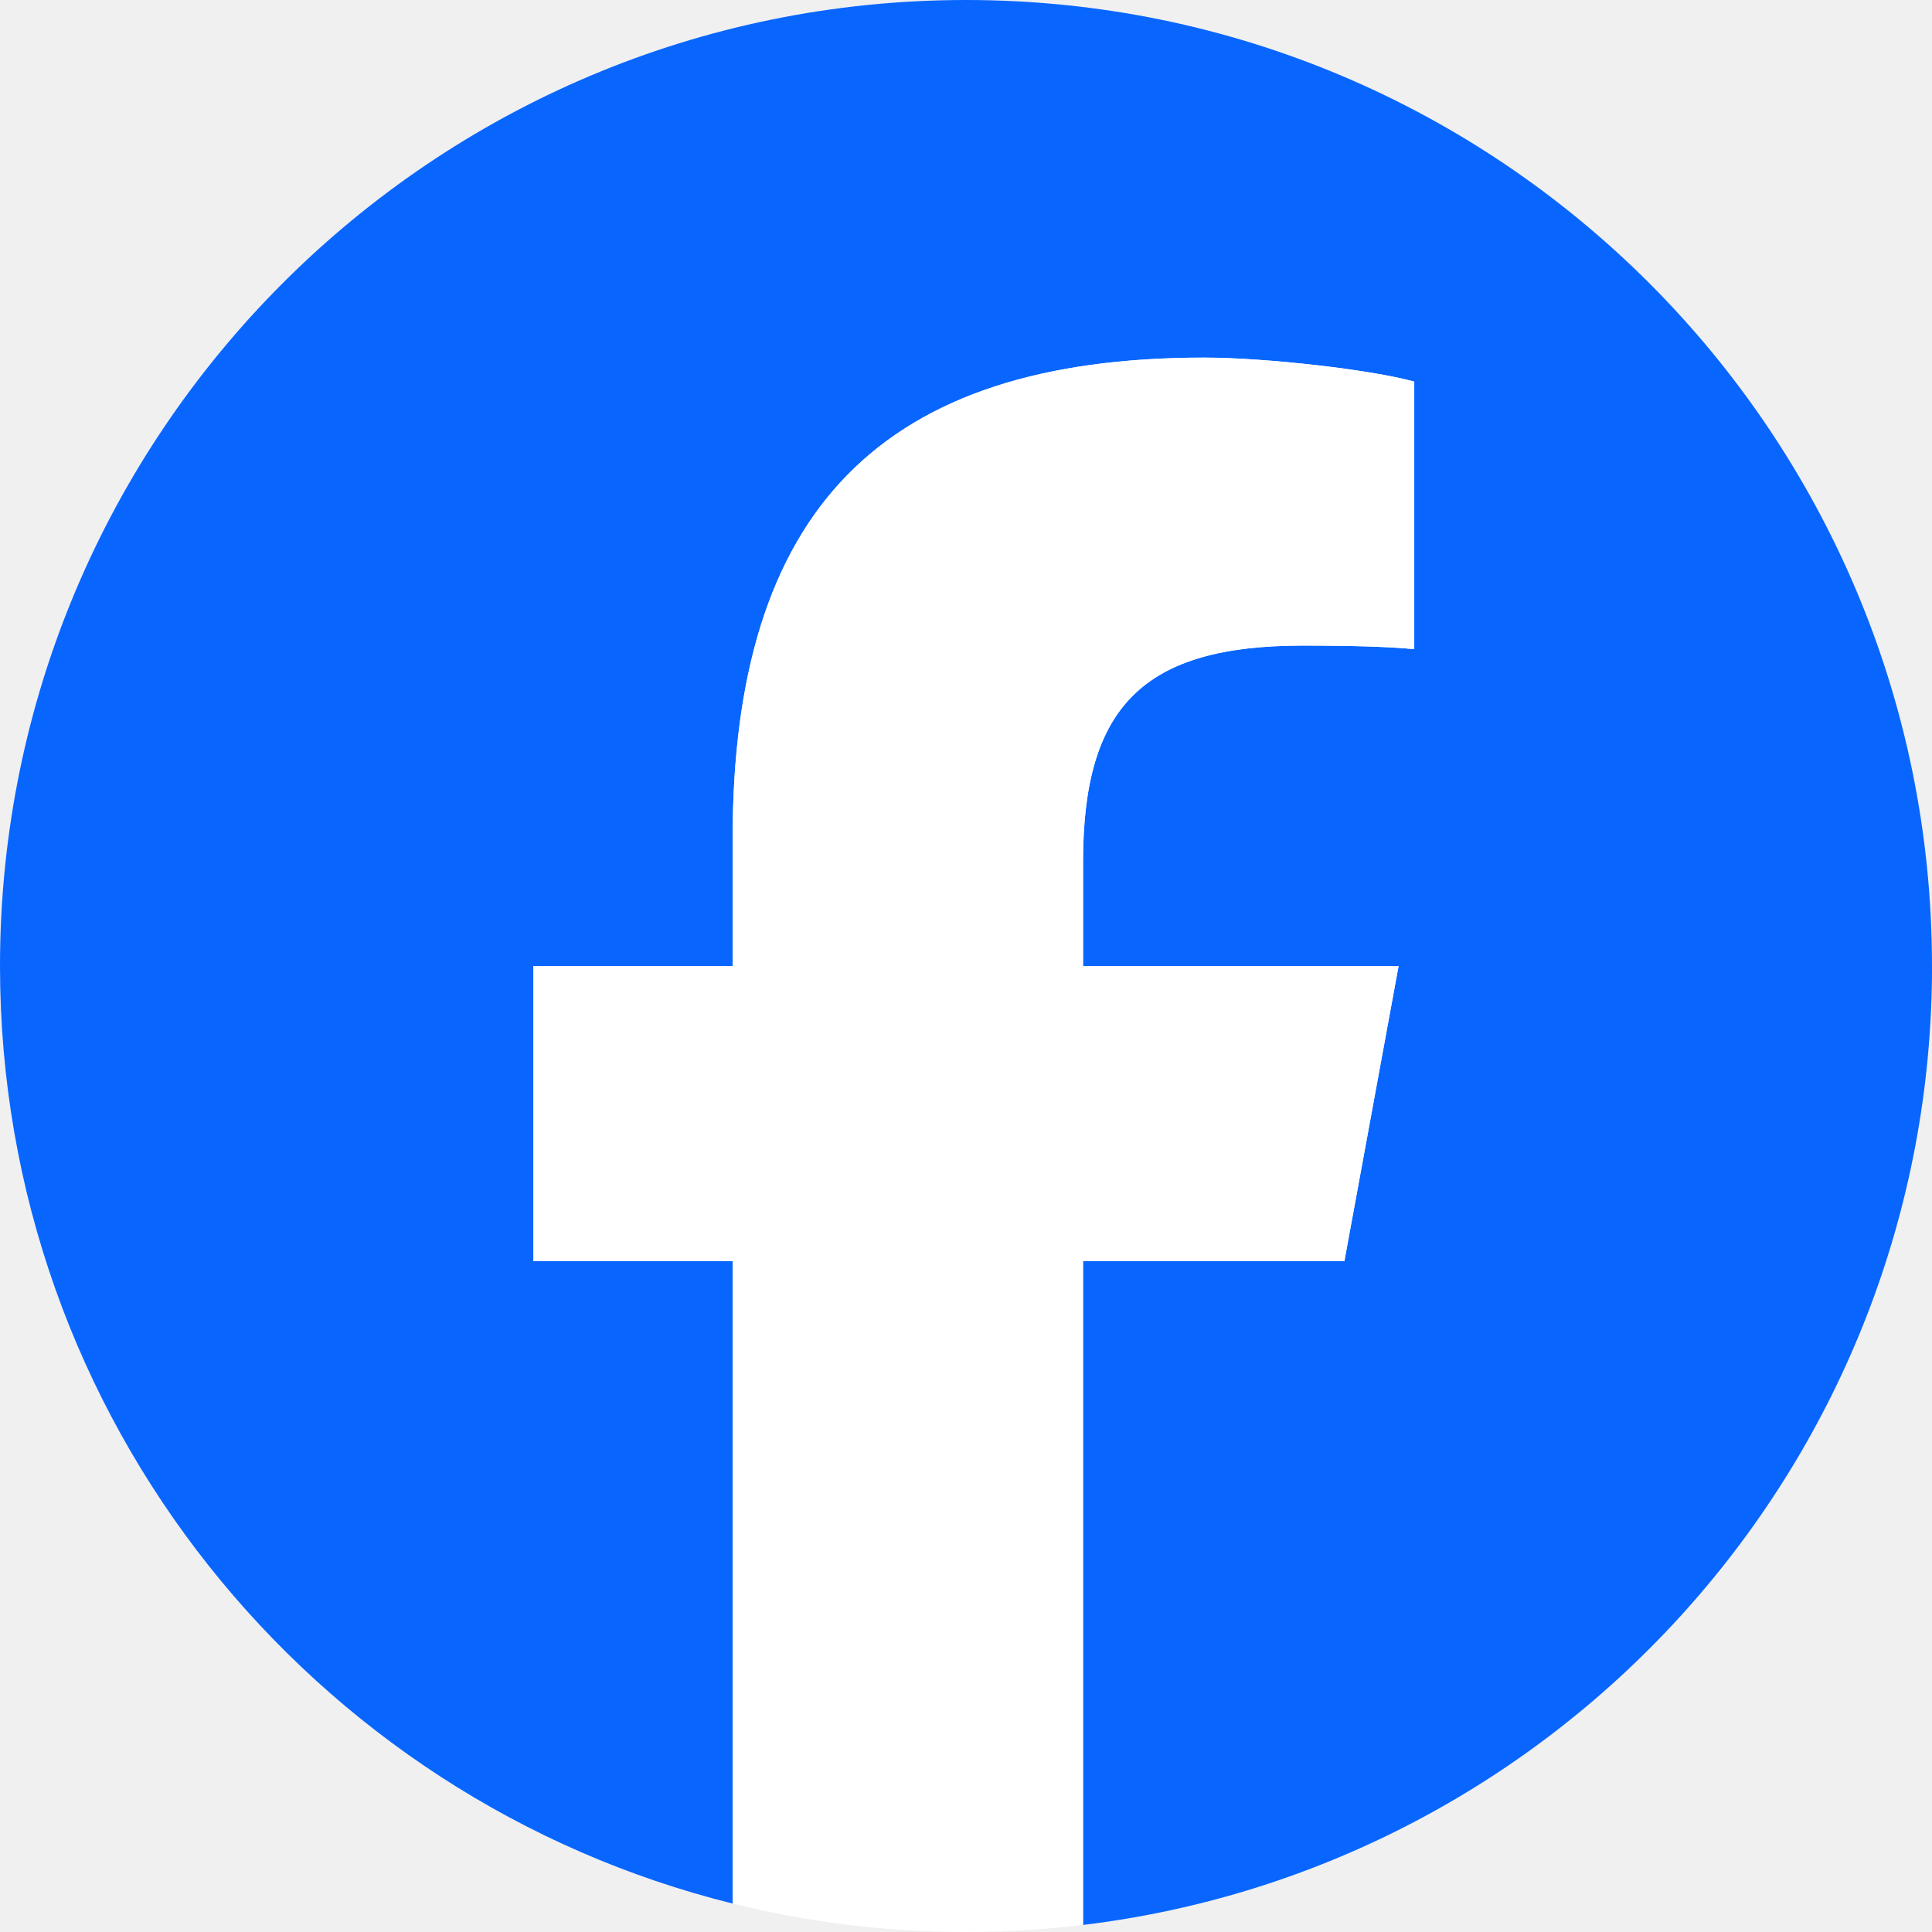
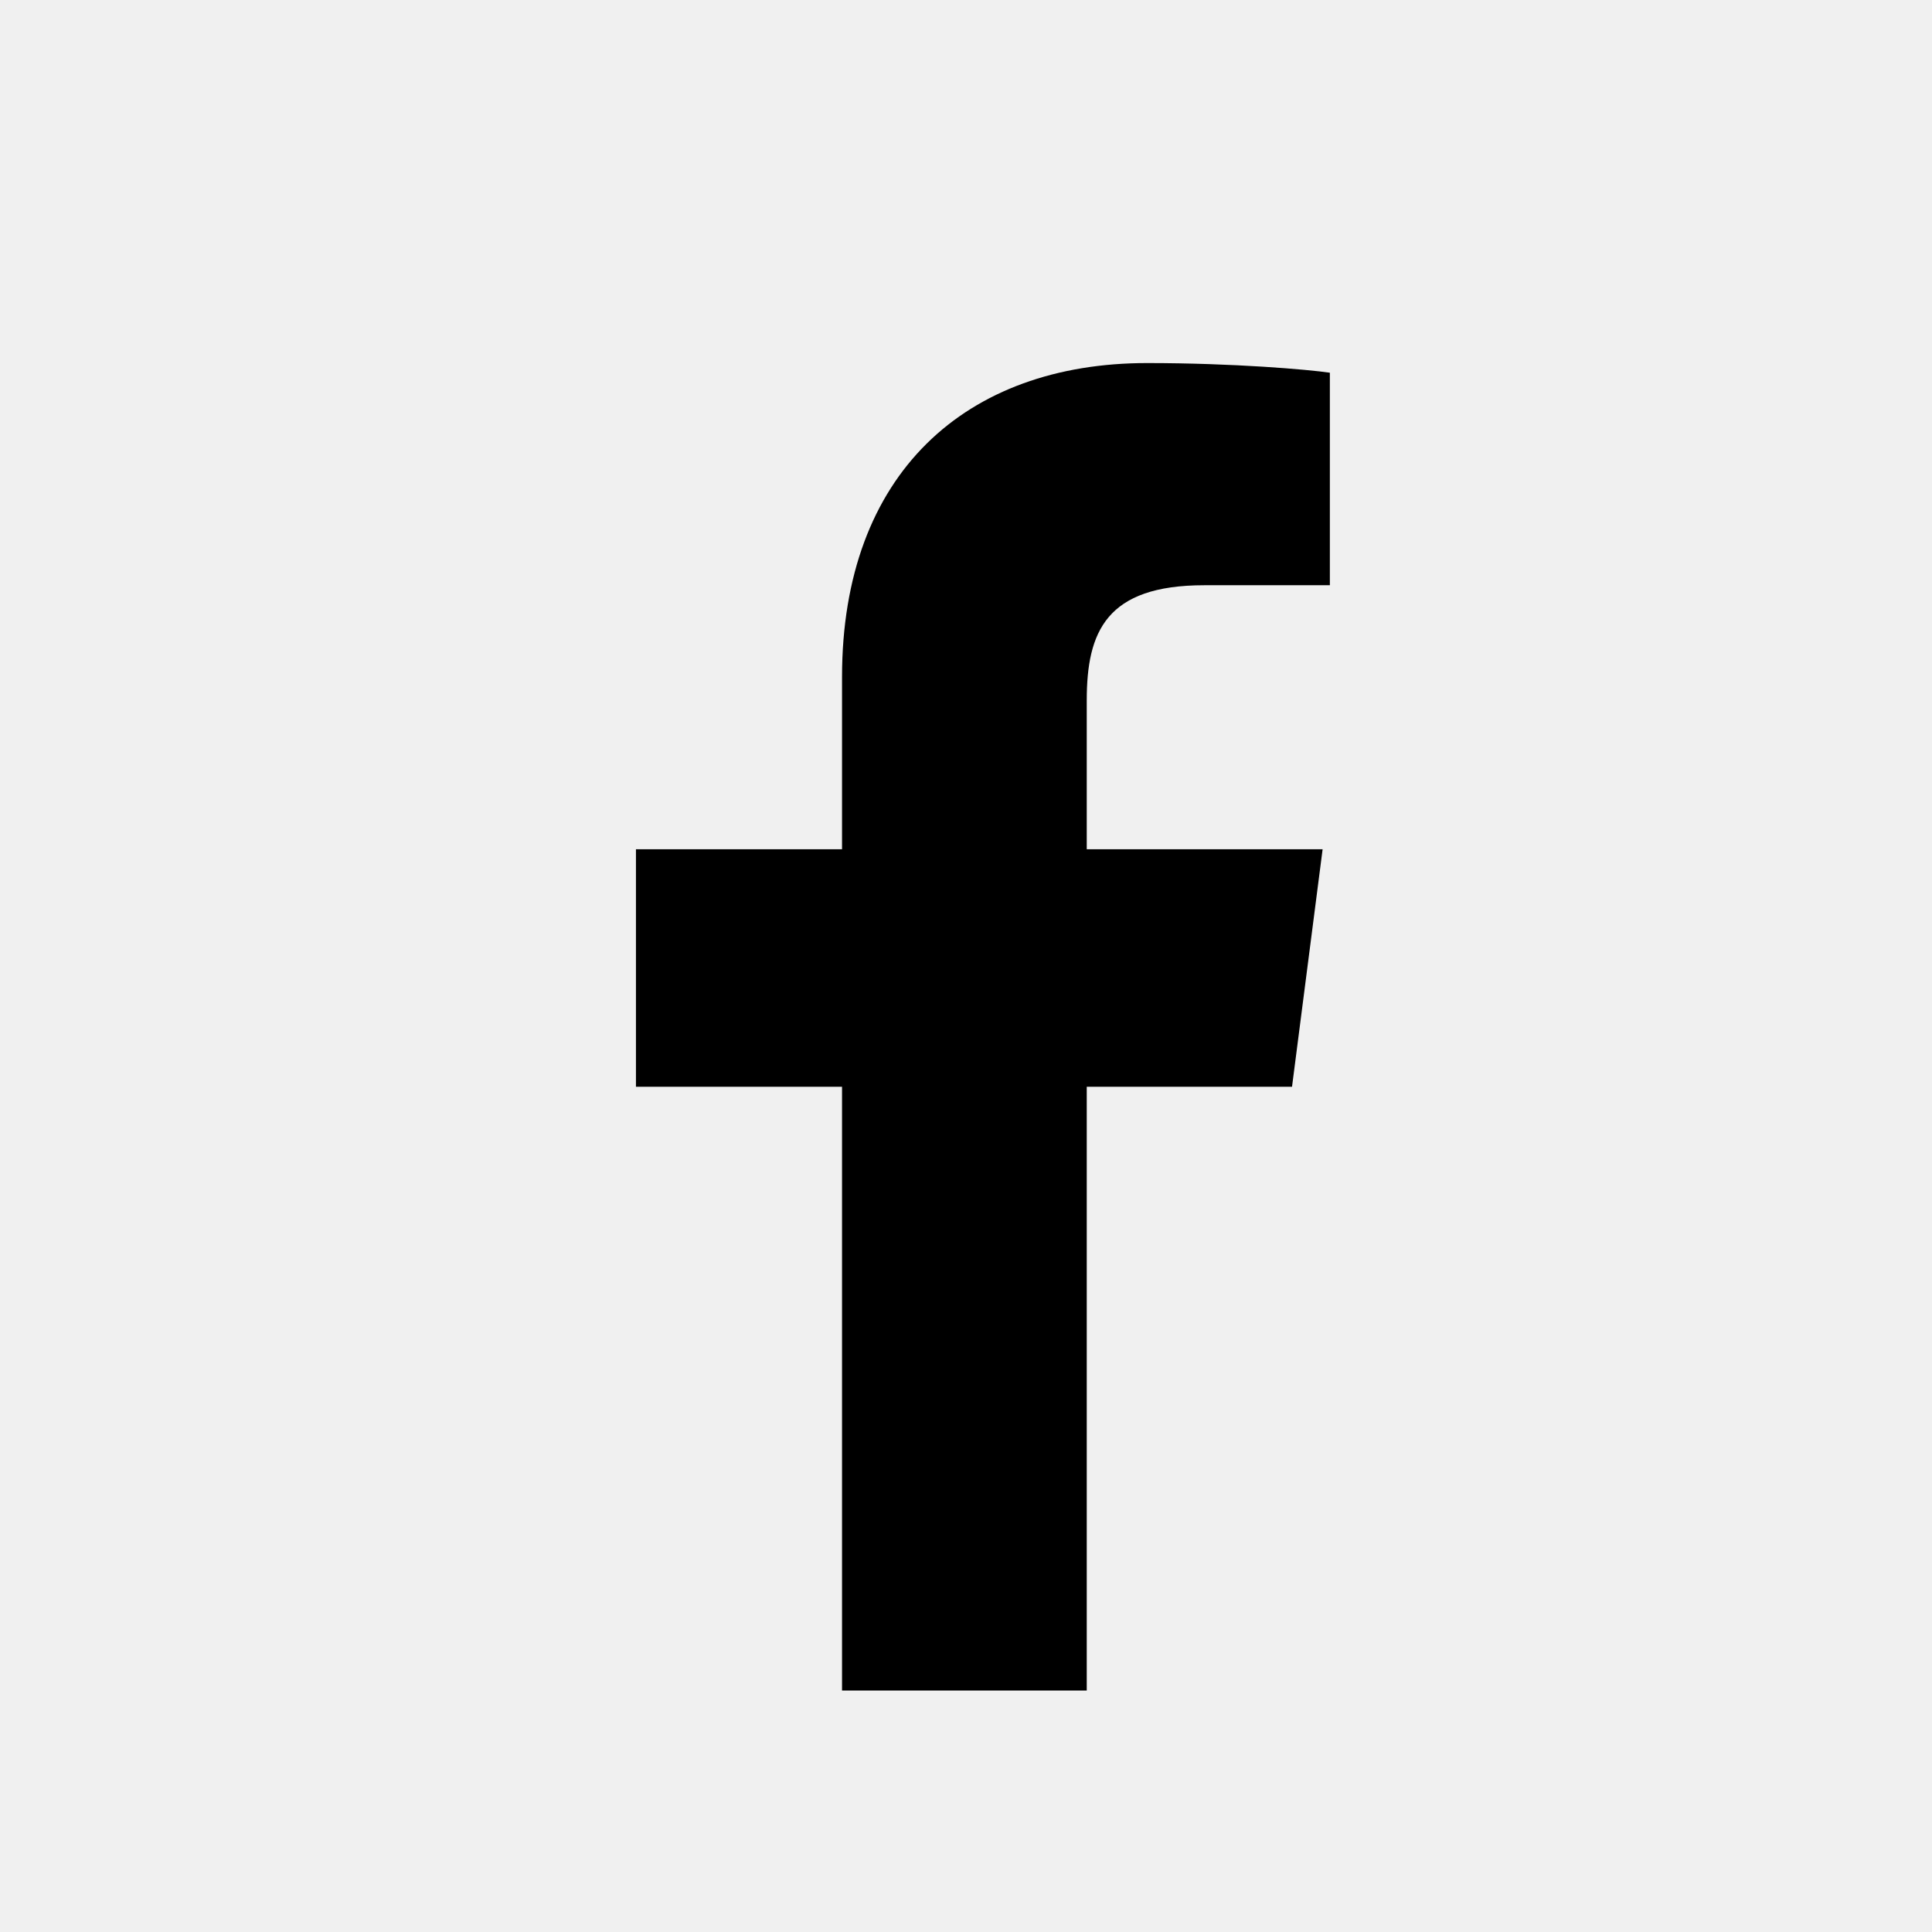
- <svg xmlns="http://www.w3.org/2000/svg" id="Logo" version="1.1" viewBox="0 0 500 500">
-   <defs>
-     <style>
-       .st0 {
-         fill: #fff;
-       }
- 
-       .st1 {
-         fill: #0866ff;
-       }
-     </style>
-   </defs>
-   <g id="Logo1" data-name="Logo">
-     <path id="Initiator" class="st1" d="M500,250C500,111.93,388.07,0,250,0S0,111.93,0,250c0,117.24,80.72,215.62,189.61,242.64v-166.24h-51.55v-76.4h51.55v-32.92c0-85.09,38.51-124.53,122.05-124.53,15.84,0,43.17,3.11,54.35,6.21v69.25c-5.9-.62-16.15-.93-28.88-.93-40.99,0-56.83,15.53-56.83,55.9v27.02h81.66l-14.03,76.4h-67.63v171.77c123.79-14.95,219.71-120.35,219.71-248.17Z" />
-     <path id="F" class="st0" d="M347.92,326.4l14.03-76.4h-81.66v-27.02c0-40.37,15.84-55.9,56.83-55.9,12.73,0,22.98.31,28.88.93v-69.25c-11.18-3.11-38.51-6.21-54.35-6.21-83.54,0-122.05,39.44-122.05,124.53v32.92h-51.55v76.4h51.55v166.24c19.34,4.8,39.57,7.36,60.39,7.36,10.25,0,20.36-.63,30.29-1.83v-171.77h67.63Z" />
-   </g>
+ <svg viewBox="0 0 24 24" fill="currentColor" aria-hidden="true">
+   <path d="M13.5 21v-7.5h2.55l.38-2.95H13.5V8.7c0-.85.24-1.43 1.46-1.43h1.56V4.63c-.27-.04-1.2-.12-2.27-.12-2.25 0-3.79 1.37-3.79 3.9v2.14H7.9v2.95h2.56V21h3.04Z" />
</svg>
